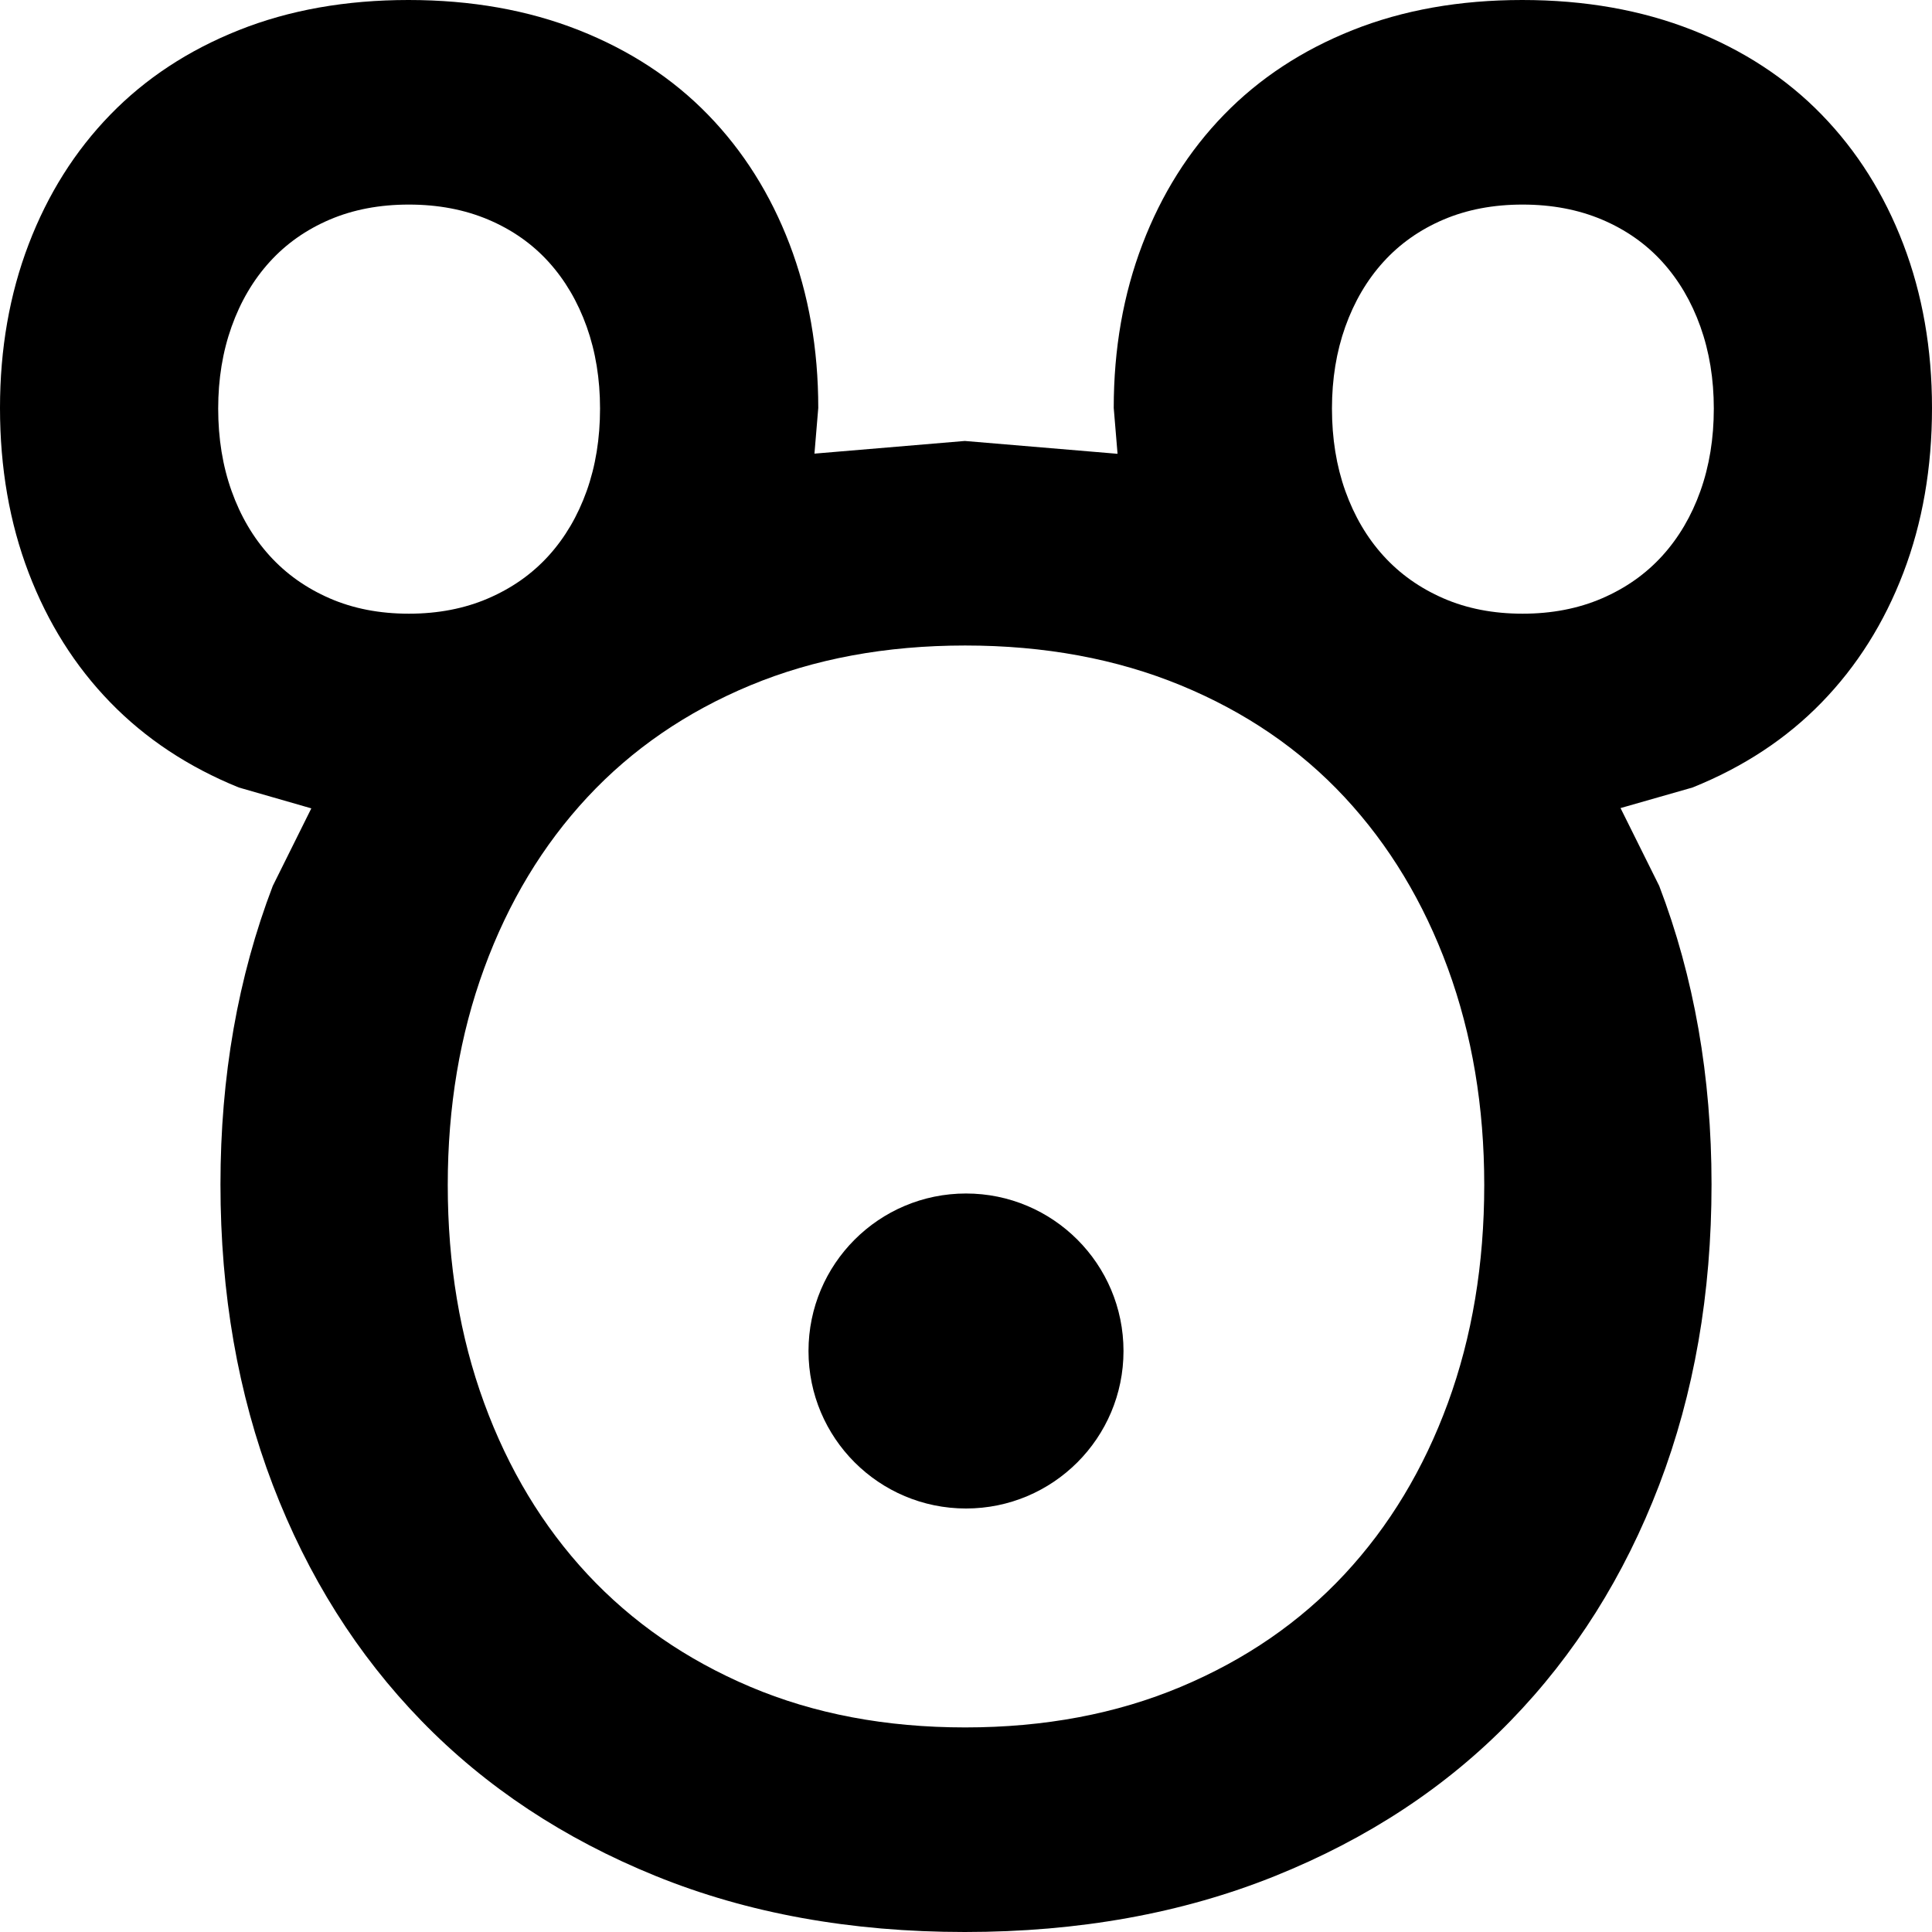
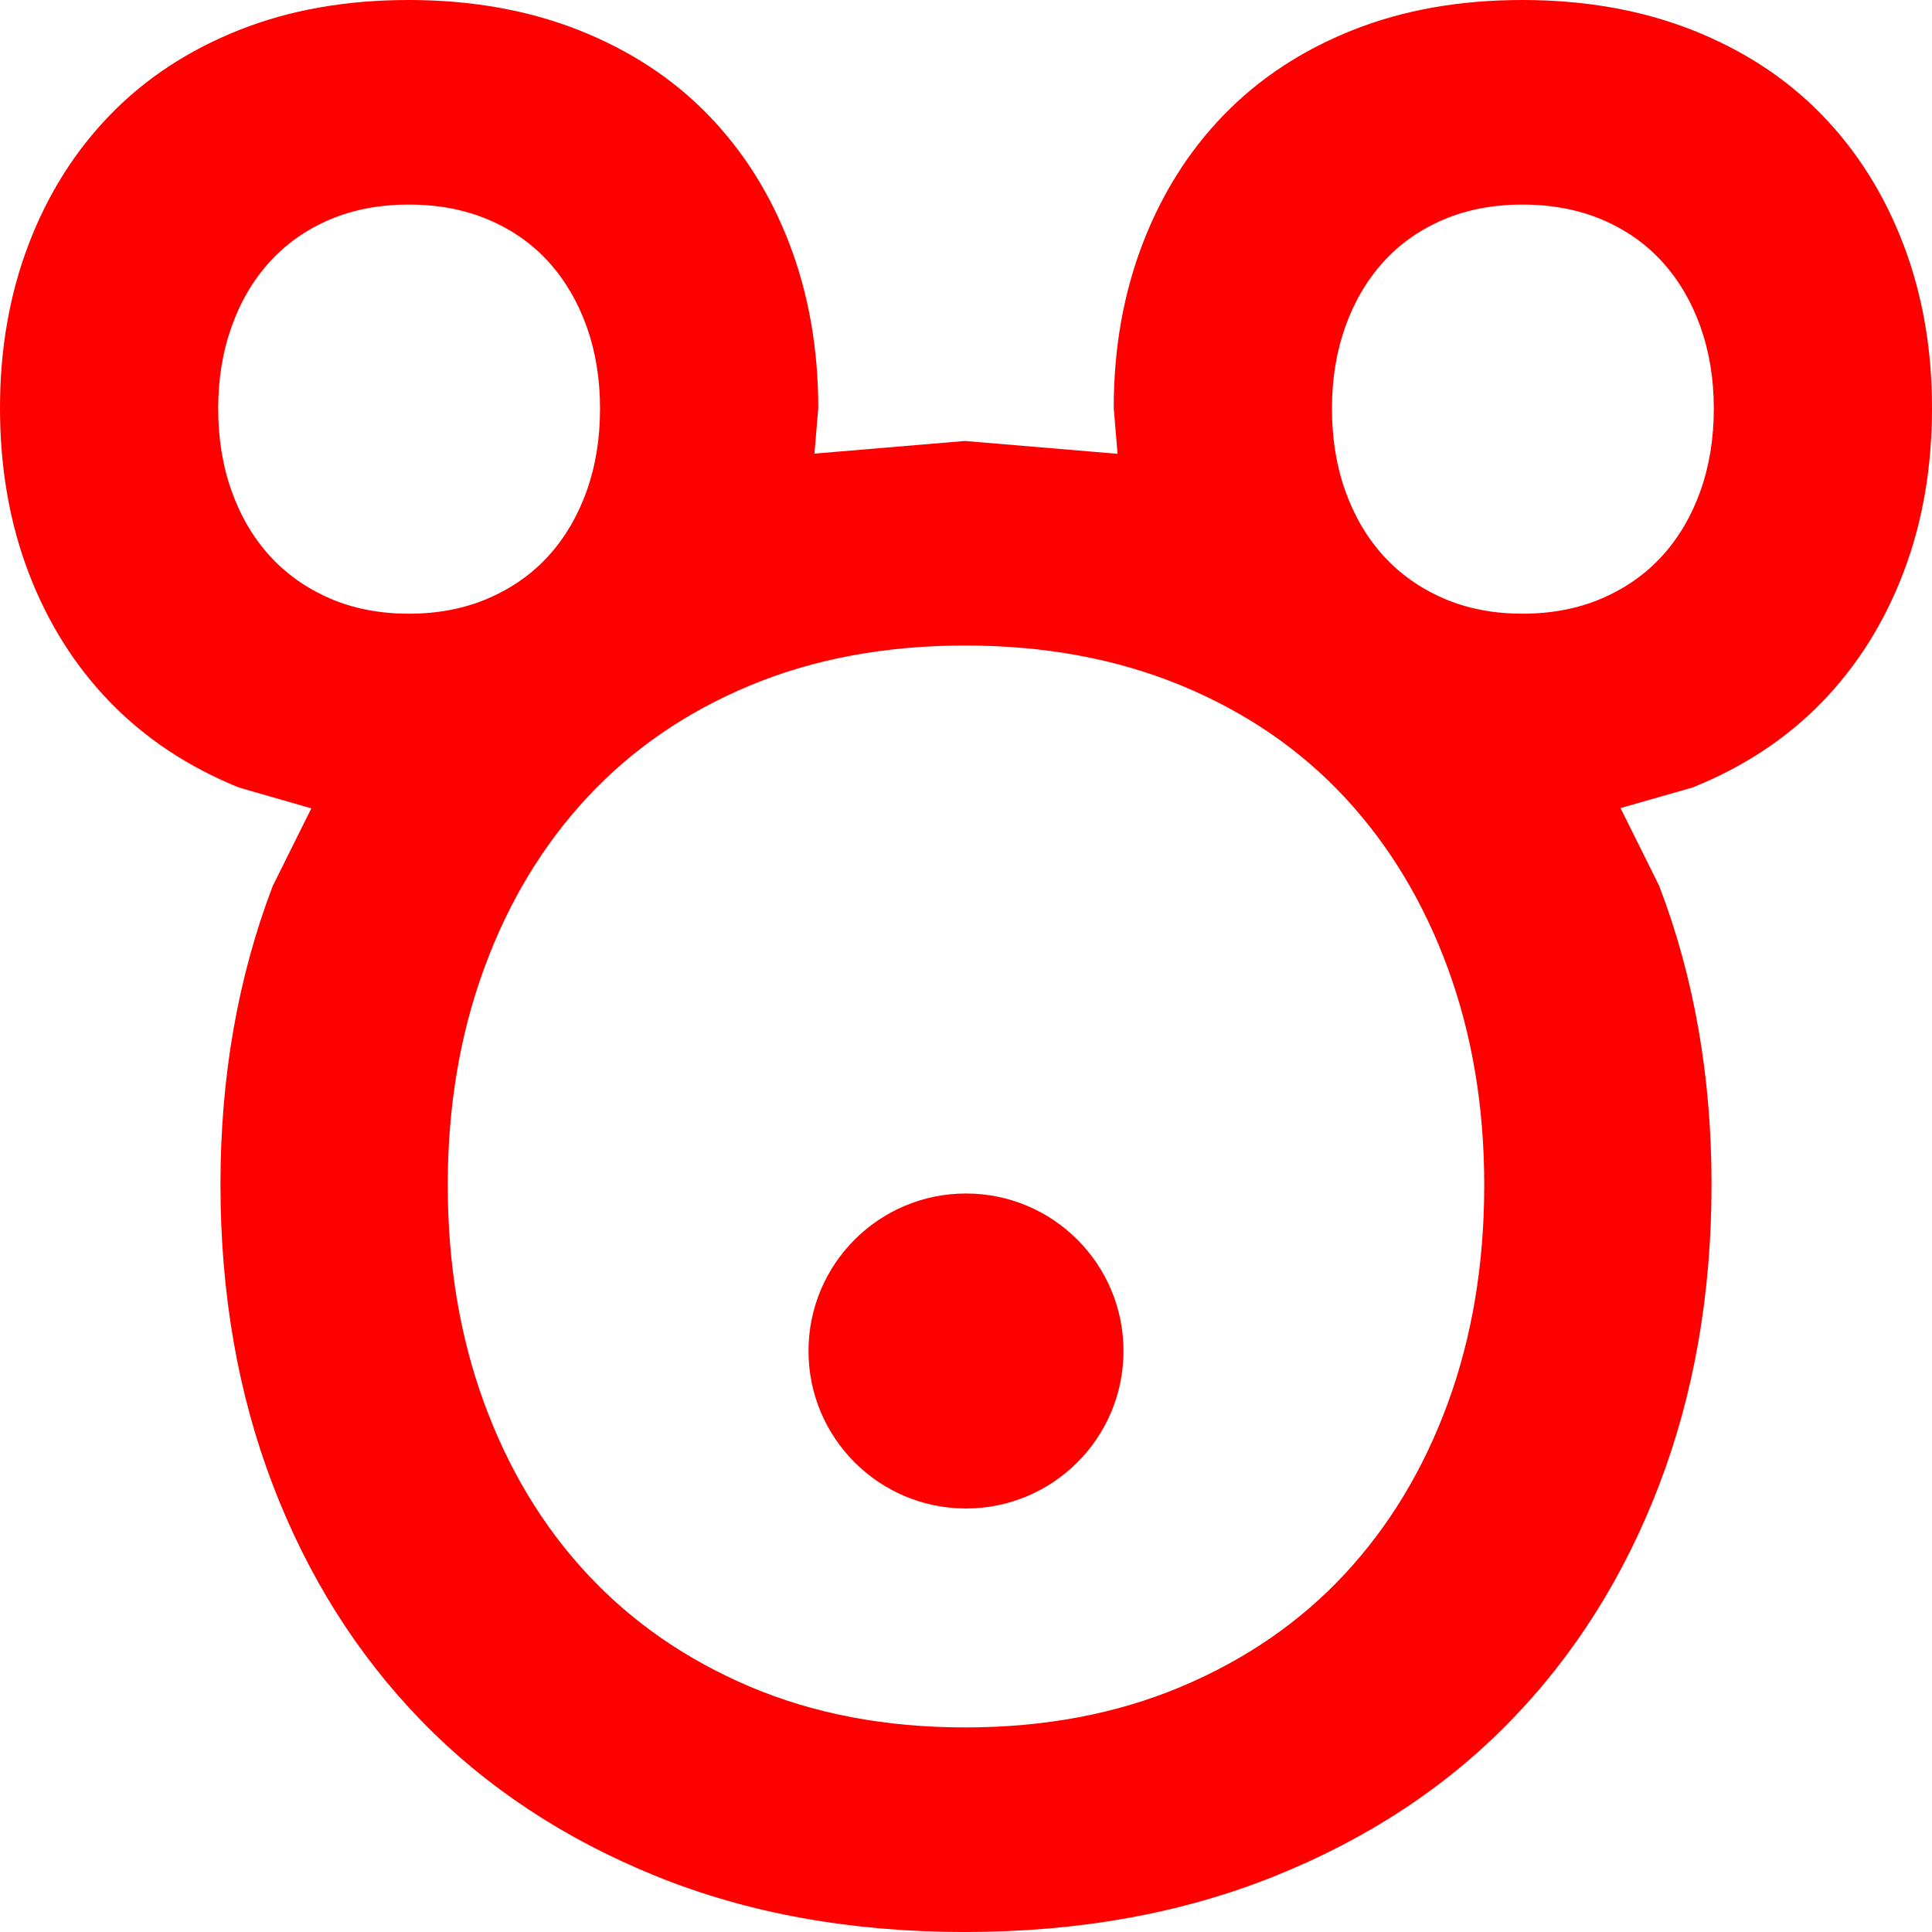
<svg xmlns="http://www.w3.org/2000/svg" width="552" height="552" xml:space="preserve" overflow="hidden" version="1.1" id="svg25">
  <defs id="defs1" />
  <g id="g126" transform="translate(-5582,-5208)">
    <rect x="2057" y="1524" width="552" height="552" fill="#ffffff" id="rect15-4" style="overflow:hidden" transform="translate(3525,3684)" />
-     <path d="m 2288,1910 c 0,-24.85 20.15,-45 45,-45 24.85,0 45,20.15 45,45 0,24.85 -20.15,45 -45,45 -24.85,0 -45,-20.15 -45,-45 z" fill-rule="evenodd" id="path16-62" style="overflow:hidden" transform="translate(3525,3684)" />
-     <path d="m 2332.76,1708.43 c -22.67,0 -43.13,3.8 -61.4,11.39 -18.26,7.6 -33.76,18.24 -46.52,31.94 -12.75,13.7 -22.59,30.01 -29.51,48.92 -6.93,18.91 -10.4,39.53 -10.4,61.87 0,22.63 3.47,43.4 10.4,62.31 6.92,18.91 16.76,35.22 29.51,48.92 12.76,13.69 28.26,24.42 46.52,32.16 18.27,7.74 38.73,11.61 61.4,11.61 22.67,0 43.22,-3.87 61.64,-11.61 18.42,-7.74 34,-18.47 46.76,-32.16 12.75,-13.7 22.59,-30.01 29.52,-48.92 6.92,-18.91 10.39,-39.68 10.39,-62.31 0,-22.34 -3.47,-42.96 -10.39,-61.87 -6.93,-18.91 -16.77,-35.22 -29.52,-48.92 -12.76,-13.7 -28.34,-24.34 -46.76,-31.94 -18.42,-7.59 -38.97,-11.39 -61.64,-11.39 z m 159.26,-125.98 c -8.35,0 -15.89,1.43 -22.62,4.3 -6.73,2.88 -12.44,6.9 -17.14,12.08 -4.7,5.18 -8.32,11.35 -10.88,18.5 -2.55,7.15 -3.82,14.95 -3.82,23.4 0,8.55 1.27,16.41 3.82,23.56 2.56,7.15 6.18,13.32 10.88,18.5 4.7,5.18 10.41,9.23 17.14,12.16 6.73,2.93 14.27,4.39 22.62,4.39 8.35,0 15.92,-1.46 22.71,-4.39 6.78,-2.93 12.52,-6.98 17.22,-12.16 4.7,-5.18 8.33,-11.35 10.88,-18.5 2.55,-7.15 3.83,-15.01 3.83,-23.56 0,-8.45 -1.28,-16.25 -3.83,-23.4 -2.55,-7.15 -6.18,-13.32 -10.88,-18.5 -4.7,-5.18 -10.44,-9.2 -17.22,-12.08 -6.79,-2.87 -14.36,-4.3 -22.71,-4.3 z m -318.21,0 c -8.35,0 -15.9,1.43 -22.62,4.3 -6.73,2.88 -12.44,6.9 -17.14,12.08 -4.7,5.18 -8.33,11.35 -10.88,18.5 -2.55,7.15 -3.83,14.95 -3.83,23.4 0,8.55 1.28,16.41 3.83,23.56 2.55,7.15 6.18,13.32 10.88,18.5 4.7,5.18 10.41,9.23 17.14,12.16 6.72,2.93 14.27,4.39 22.62,4.39 8.35,0 15.92,-1.46 22.7,-4.39 6.79,-2.93 12.53,-6.98 17.23,-12.16 4.7,-5.18 8.32,-11.35 10.88,-18.5 2.55,-7.15 3.82,-15.01 3.82,-23.56 0,-8.45 -1.27,-16.25 -3.82,-23.4 -2.56,-7.15 -6.18,-13.32 -10.88,-18.5 -4.7,-5.18 -10.44,-9.2 -17.23,-12.08 -6.78,-2.87 -14.35,-4.3 -22.7,-4.3 z m -0.1,-58.45 c 17.9,0 34.12,2.87 48.66,8.61 14.54,5.75 26.84,13.8 36.91,24.16 10.07,10.36 17.84,22.69 23.31,36.99 5.46,14.31 8.2,29.9 8.2,46.8 l -1.09,13.05 42.96,-3.62 43.64,3.67 -1.09,-13.1 c 0,-16.9 2.74,-32.49 8.21,-46.8 5.46,-14.3 13.23,-26.63 23.3,-36.99 10.07,-10.36 22.31,-18.41 36.73,-24.16 14.41,-5.74 30.57,-8.61 48.47,-8.61 17.9,0 34.12,2.87 48.66,8.61 14.54,5.75 26.85,13.8 36.91,24.16 10.07,10.36 17.84,22.69 23.31,36.99 5.47,14.31 8.2,29.9 8.2,46.8 0,17.11 -2.73,32.82 -8.2,47.13 -5.47,14.3 -13.24,26.63 -23.31,36.99 -10.06,10.36 -22.37,18.47 -36.91,24.32 l -20.57,5.88 11.05,22.23 c 9.96,26.06 14.95,54.49 14.95,85.27 0,31.19 -4.99,59.82 -14.95,85.88 -9.97,26.06 -24.12,48.53 -42.47,67.41 -18.34,18.88 -40.76,33.65 -67.26,44.32 -26.5,10.67 -56.06,16.01 -88.67,16.01 -32.61,0 -62.06,-5.34 -88.33,-16.01 -26.27,-10.67 -48.58,-25.44 -66.92,-44.32 -18.35,-18.88 -32.5,-41.35 -42.47,-67.41 -9.96,-26.06 -14.95,-54.69 -14.95,-85.88 0,-30.78 4.99,-59.21 14.95,-85.27 l 11.01,-22.15 -20.71,-5.96 c -14.42,-5.85 -26.67,-13.96 -36.73,-24.32 -10.07,-10.36 -17.84,-22.69 -23.31,-36.99 -5.47,-14.31 -8.2,-30.02 -8.2,-47.13 0,-16.9 2.73,-32.49 8.2,-46.8 5.47,-14.3 13.24,-26.63 23.31,-36.99 10.06,-10.36 22.31,-18.41 36.73,-24.16 14.41,-5.74 30.57,-8.61 48.47,-8.61 z" fill-rule="evenodd" id="path17-35" style="overflow:hidden" transform="translate(3525,3684)" />
+     <path d="m 2288,1910 c 0,-24.85 20.15,-45 45,-45 24.85,0 45,20.15 45,45 0,24.85 -20.15,45 -45,45 -24.85,0 -45,-20.15 -45,-45 z" fill-rule="evenodd" id="path16-62" style="overflow:hidden;fill:#fe0000;fill-opacity:1" transform="translate(3525,3684)" />
+     <path d="m 2332.76,1708.43 c -22.67,0 -43.13,3.8 -61.4,11.39 -18.26,7.6 -33.76,18.24 -46.52,31.94 -12.75,13.7 -22.59,30.01 -29.51,48.92 -6.93,18.91 -10.4,39.53 -10.4,61.87 0,22.63 3.47,43.4 10.4,62.31 6.92,18.91 16.76,35.22 29.51,48.92 12.76,13.69 28.26,24.42 46.52,32.16 18.27,7.74 38.73,11.61 61.4,11.61 22.67,0 43.22,-3.87 61.64,-11.61 18.42,-7.74 34,-18.47 46.76,-32.16 12.75,-13.7 22.59,-30.01 29.52,-48.92 6.92,-18.91 10.39,-39.68 10.39,-62.31 0,-22.34 -3.47,-42.96 -10.39,-61.87 -6.93,-18.91 -16.77,-35.22 -29.52,-48.92 -12.76,-13.7 -28.34,-24.34 -46.76,-31.94 -18.42,-7.59 -38.97,-11.39 -61.64,-11.39 z m 159.26,-125.98 c -8.35,0 -15.89,1.43 -22.62,4.3 -6.73,2.88 -12.44,6.9 -17.14,12.08 -4.7,5.18 -8.32,11.35 -10.88,18.5 -2.55,7.15 -3.82,14.95 -3.82,23.4 0,8.55 1.27,16.41 3.82,23.56 2.56,7.15 6.18,13.32 10.88,18.5 4.7,5.18 10.41,9.23 17.14,12.16 6.73,2.93 14.27,4.39 22.62,4.39 8.35,0 15.92,-1.46 22.71,-4.39 6.78,-2.93 12.52,-6.98 17.22,-12.16 4.7,-5.18 8.33,-11.35 10.88,-18.5 2.55,-7.15 3.83,-15.01 3.83,-23.56 0,-8.45 -1.28,-16.25 -3.83,-23.4 -2.55,-7.15 -6.18,-13.32 -10.88,-18.5 -4.7,-5.18 -10.44,-9.2 -17.22,-12.08 -6.79,-2.87 -14.36,-4.3 -22.71,-4.3 z m -318.21,0 c -8.35,0 -15.9,1.43 -22.62,4.3 -6.73,2.88 -12.44,6.9 -17.14,12.08 -4.7,5.18 -8.33,11.35 -10.88,18.5 -2.55,7.15 -3.83,14.95 -3.83,23.4 0,8.55 1.28,16.41 3.83,23.56 2.55,7.15 6.18,13.32 10.88,18.5 4.7,5.18 10.41,9.23 17.14,12.16 6.72,2.93 14.27,4.39 22.62,4.39 8.35,0 15.92,-1.46 22.7,-4.39 6.79,-2.93 12.53,-6.98 17.23,-12.16 4.7,-5.18 8.32,-11.35 10.88,-18.5 2.55,-7.15 3.82,-15.01 3.82,-23.56 0,-8.45 -1.27,-16.25 -3.82,-23.4 -2.56,-7.15 -6.18,-13.32 -10.88,-18.5 -4.7,-5.18 -10.44,-9.2 -17.23,-12.08 -6.78,-2.87 -14.35,-4.3 -22.7,-4.3 z m -0.1,-58.45 c 17.9,0 34.12,2.87 48.66,8.61 14.54,5.75 26.84,13.8 36.91,24.16 10.07,10.36 17.84,22.69 23.31,36.99 5.46,14.31 8.2,29.9 8.2,46.8 l -1.09,13.05 42.96,-3.62 43.64,3.67 -1.09,-13.1 c 0,-16.9 2.74,-32.49 8.21,-46.8 5.46,-14.3 13.23,-26.63 23.3,-36.99 10.07,-10.36 22.31,-18.41 36.73,-24.16 14.41,-5.74 30.57,-8.61 48.47,-8.61 17.9,0 34.12,2.87 48.66,8.61 14.54,5.75 26.85,13.8 36.91,24.16 10.07,10.36 17.84,22.69 23.31,36.99 5.47,14.31 8.2,29.9 8.2,46.8 0,17.11 -2.73,32.82 -8.2,47.13 -5.47,14.3 -13.24,26.63 -23.31,36.99 -10.06,10.36 -22.37,18.47 -36.91,24.32 l -20.57,5.88 11.05,22.23 c 9.96,26.06 14.95,54.49 14.95,85.27 0,31.19 -4.99,59.82 -14.95,85.88 -9.97,26.06 -24.12,48.53 -42.47,67.41 -18.34,18.88 -40.76,33.65 -67.26,44.32 -26.5,10.67 -56.06,16.01 -88.67,16.01 -32.61,0 -62.06,-5.34 -88.33,-16.01 -26.27,-10.67 -48.58,-25.44 -66.92,-44.32 -18.35,-18.88 -32.5,-41.35 -42.47,-67.41 -9.96,-26.06 -14.95,-54.69 -14.95,-85.88 0,-30.78 4.99,-59.21 14.95,-85.27 l 11.01,-22.15 -20.71,-5.96 c -14.42,-5.85 -26.67,-13.96 -36.73,-24.32 -10.07,-10.36 -17.84,-22.69 -23.31,-36.99 -5.47,-14.31 -8.2,-30.02 -8.2,-47.13 0,-16.9 2.73,-32.49 8.2,-46.8 5.47,-14.3 13.24,-26.63 23.31,-36.99 10.06,-10.36 22.31,-18.41 36.73,-24.16 14.41,-5.74 30.57,-8.61 48.47,-8.61 z" fill-rule="evenodd" id="path17-35" style="overflow:hidden;fill:#fe0000;fill-opacity:1" transform="translate(3525,3684)" />
  </g>
</svg>
